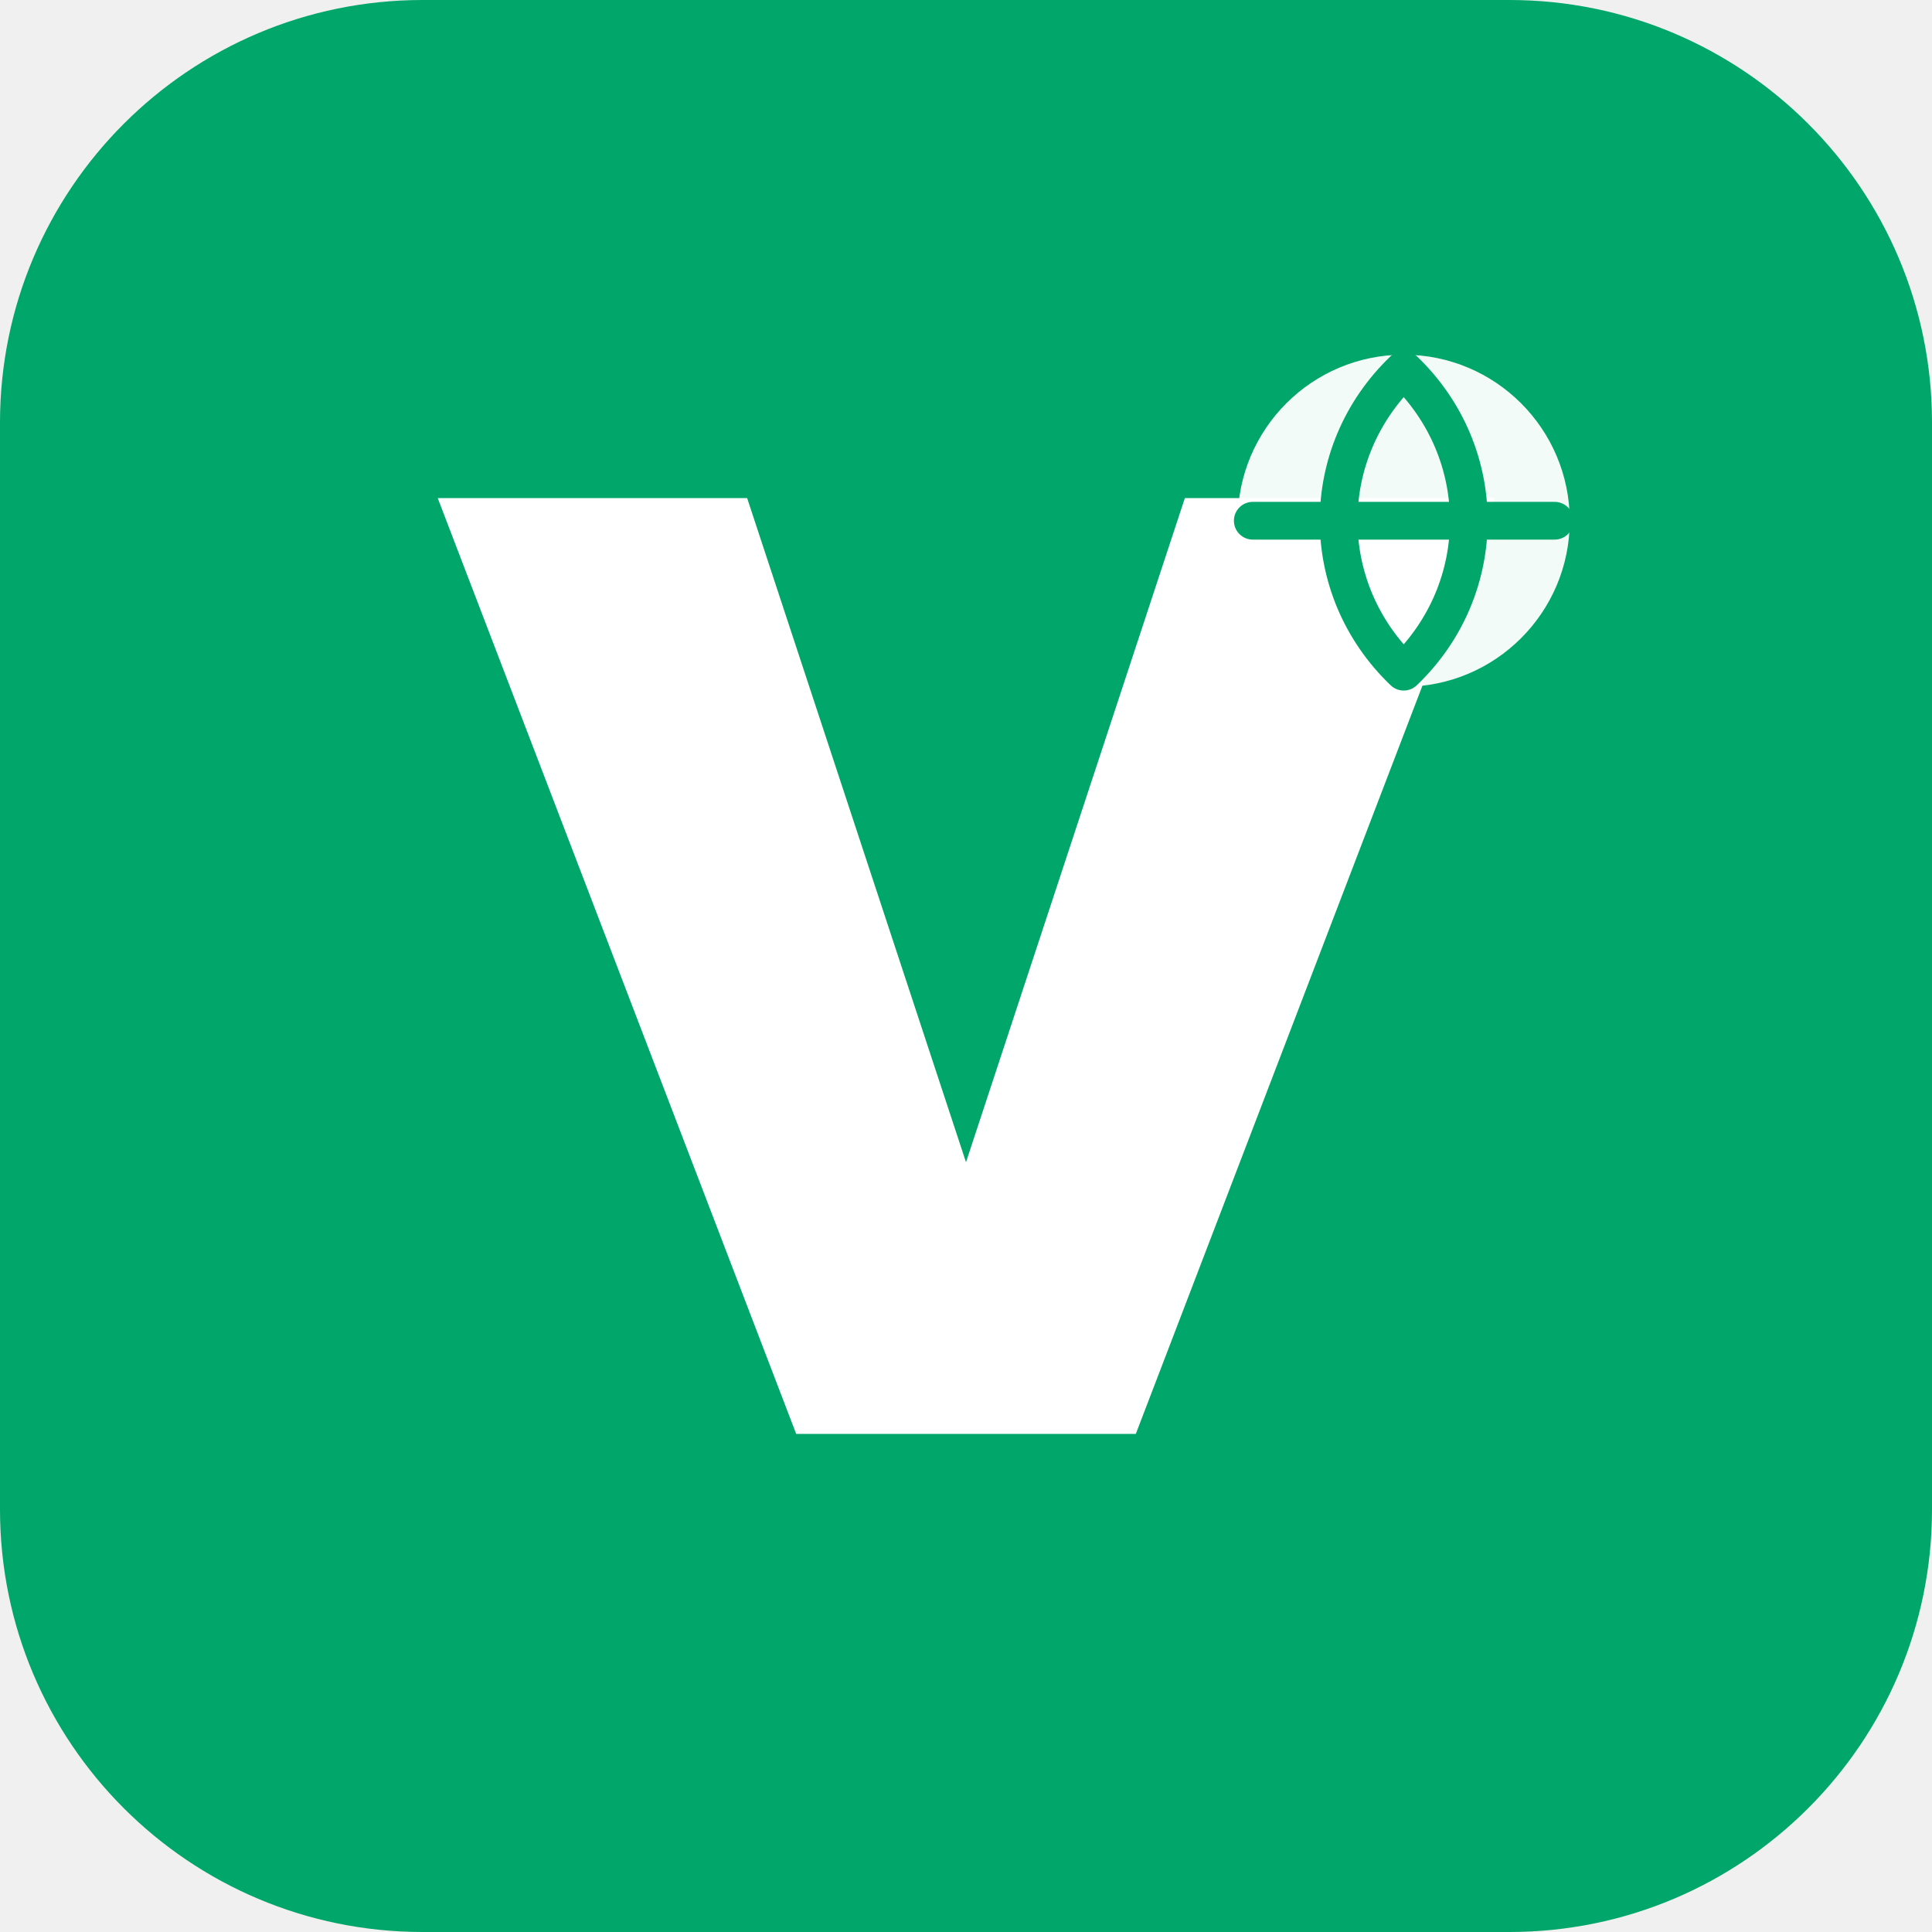
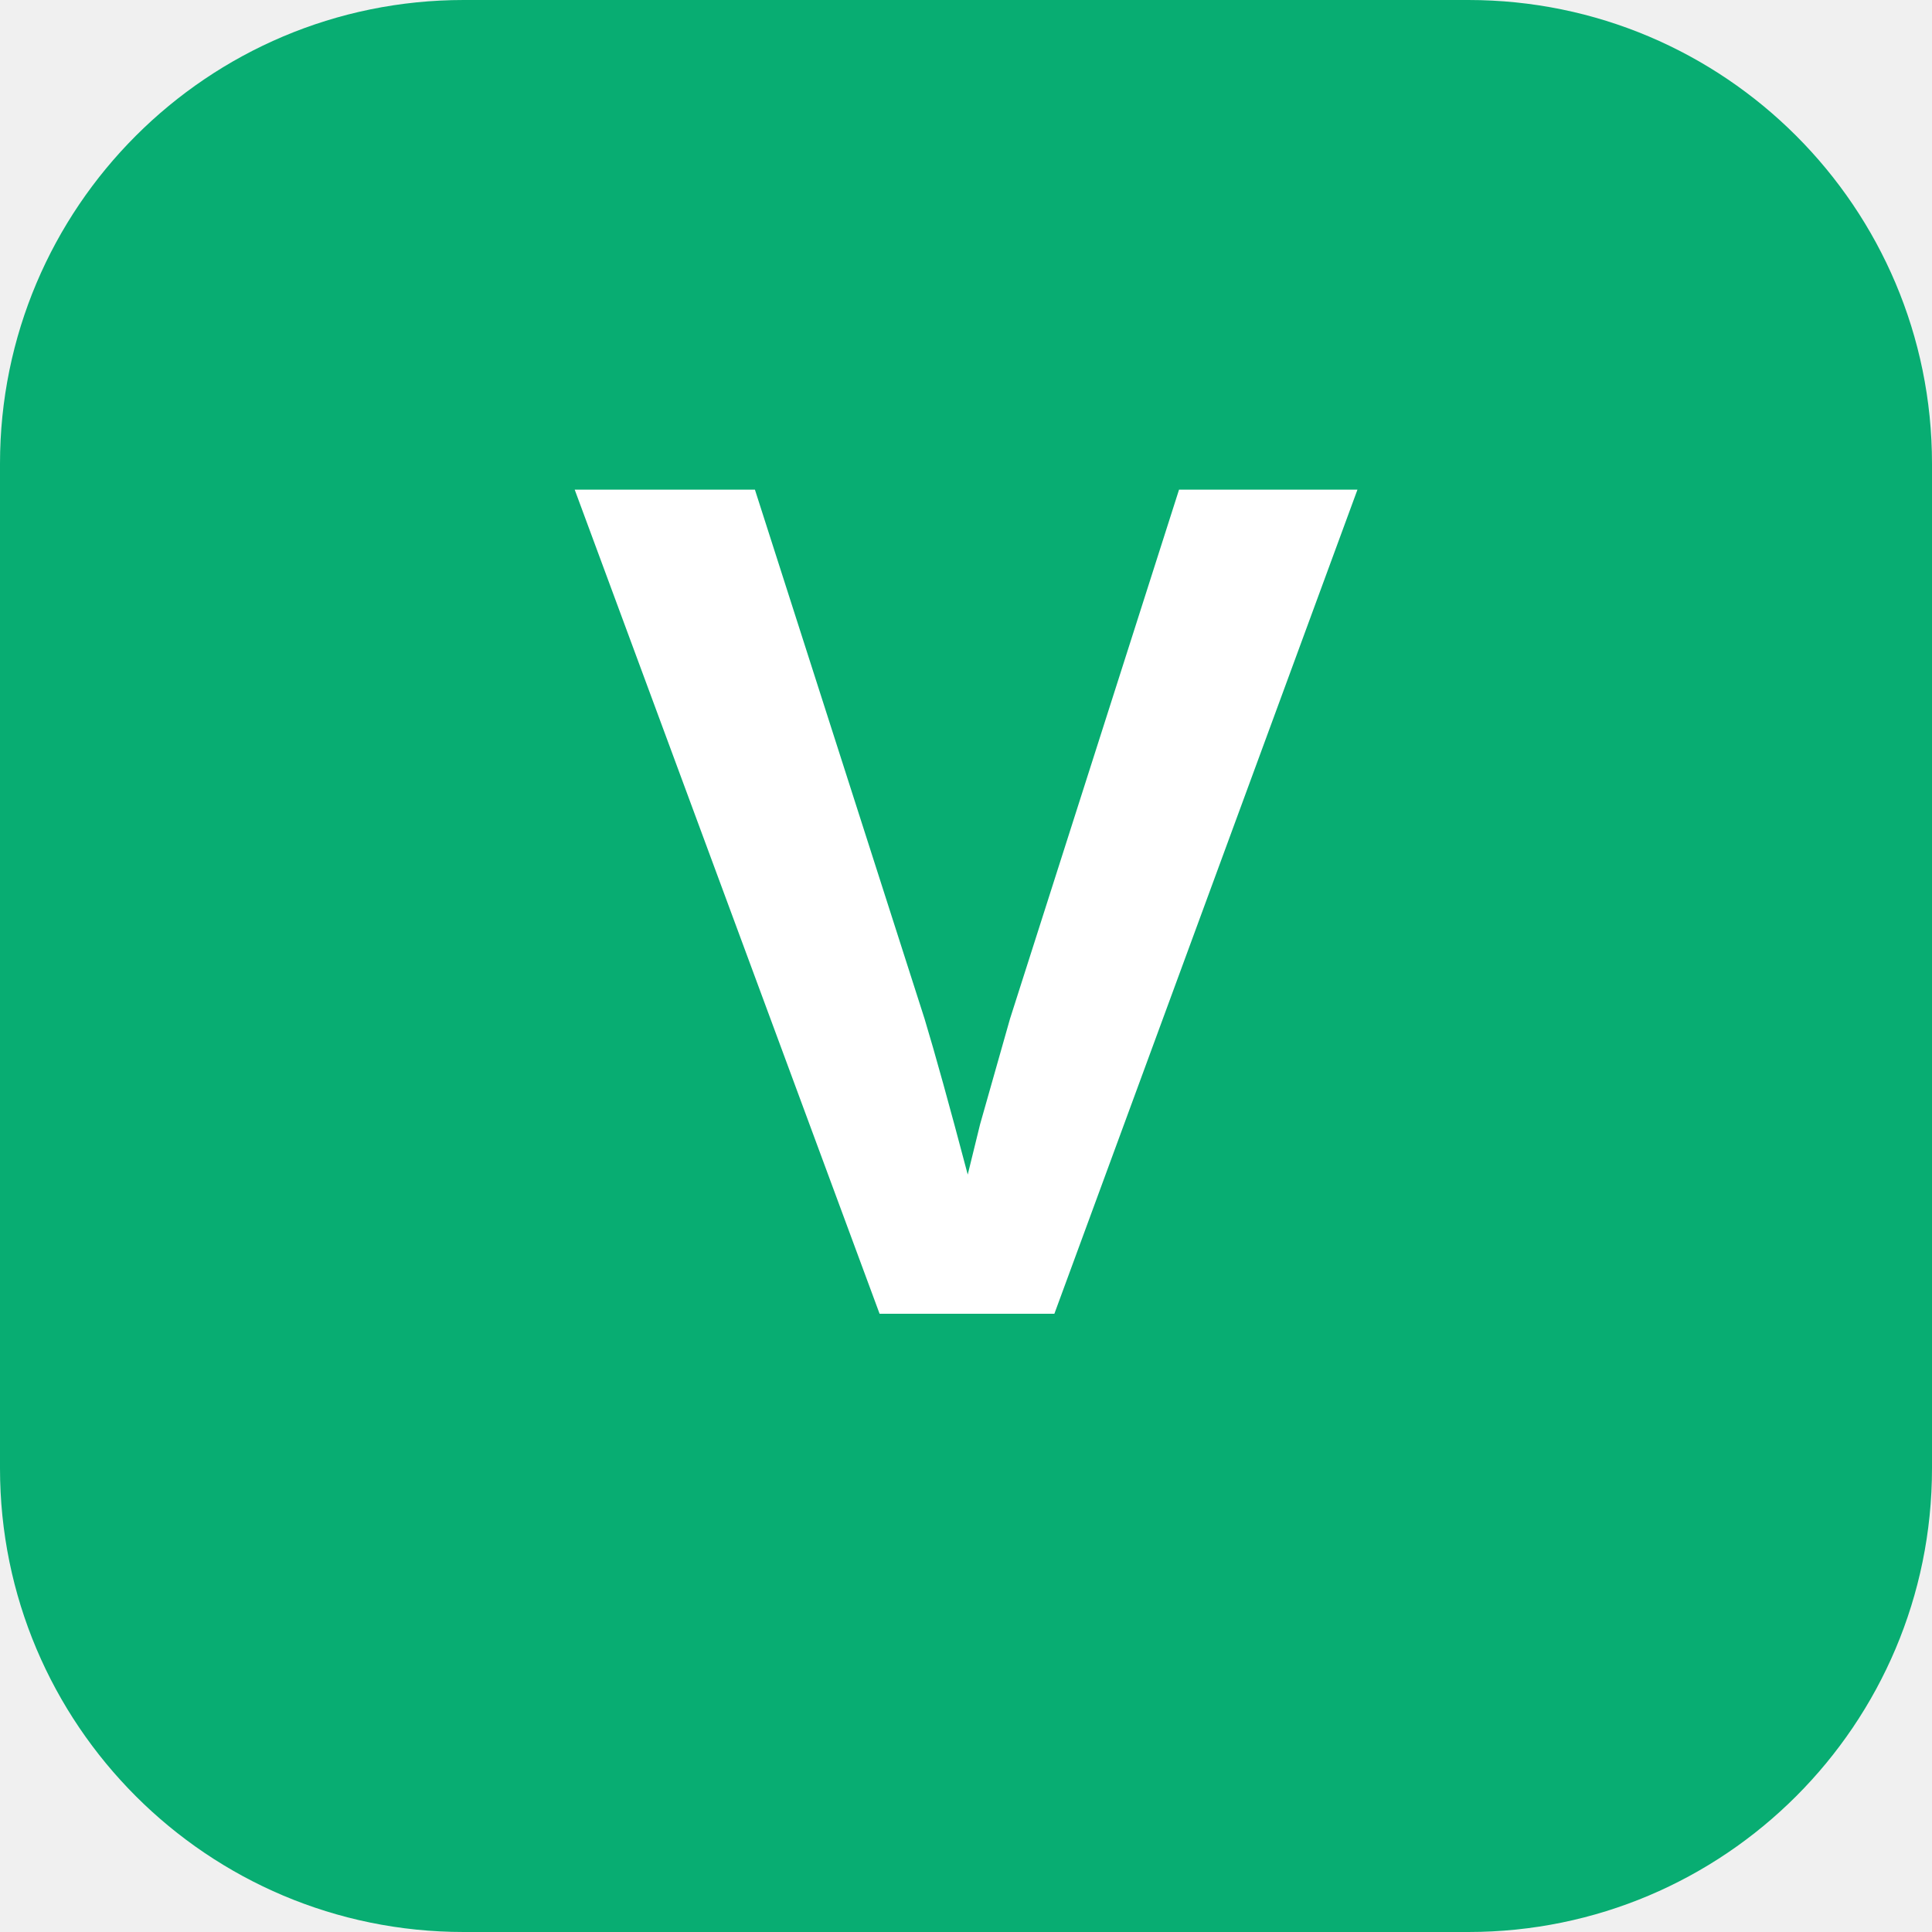
- <svg xmlns="http://www.w3.org/2000/svg" viewBox="0 0 512 512">
-   <rect width="512" height="512" rx="112" fill="#00a66a" />
-   <path d="M116 132h82l58 176 58-176h82L301 380h-90L116 132z" fill="white" />
-   <circle cx="372" cy="138" r="44" fill="#fff" opacity=".95" />
-   <path d="M332 138h80M372 98c-23 22-23 58 0 80M372 98c23 22 23 58 0 80" stroke="#00a66a" stroke-width="10" fill="none" stroke-linecap="round" />
+ <svg xmlns="http://www.w3.org/2000/svg" viewBox="0 0 100 100">
+   <rect width="100" height="100" rx="24" fill="#08ad72" />
+   <text x="50" y="68" text-anchor="middle" font-family="Arial" font-size="62" font-weight="900" fill="white">V</text>
</svg>
